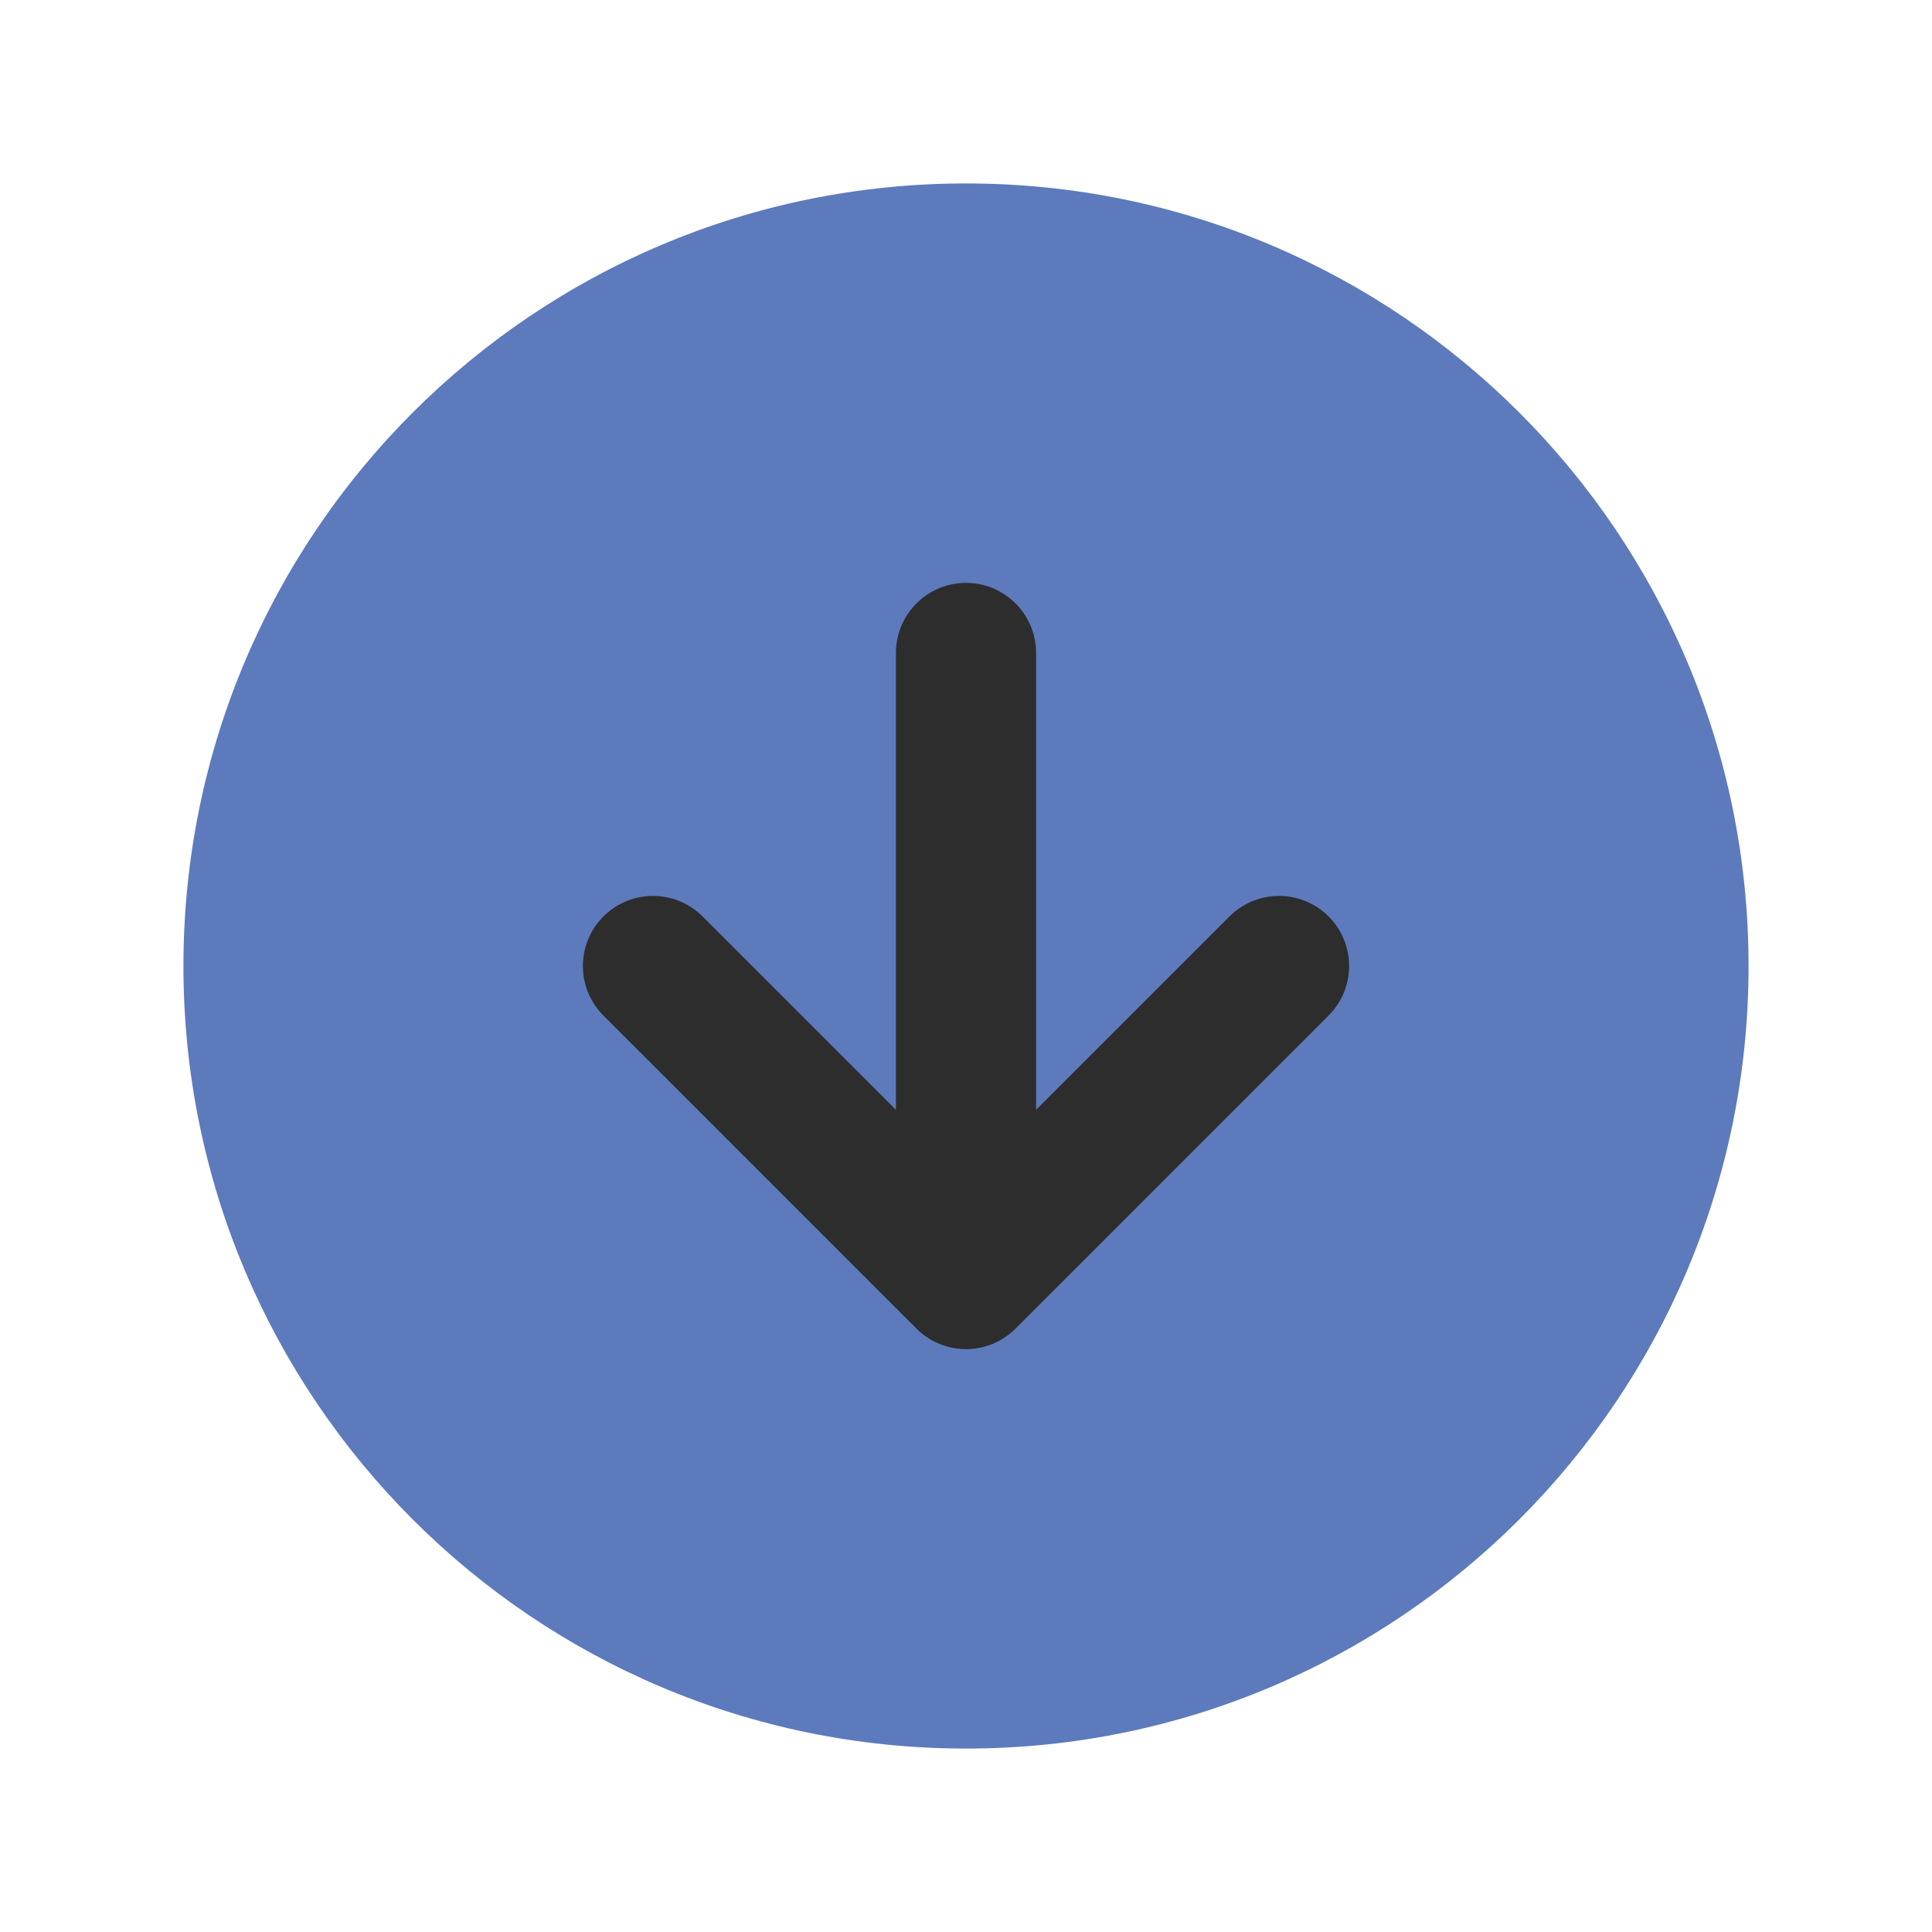
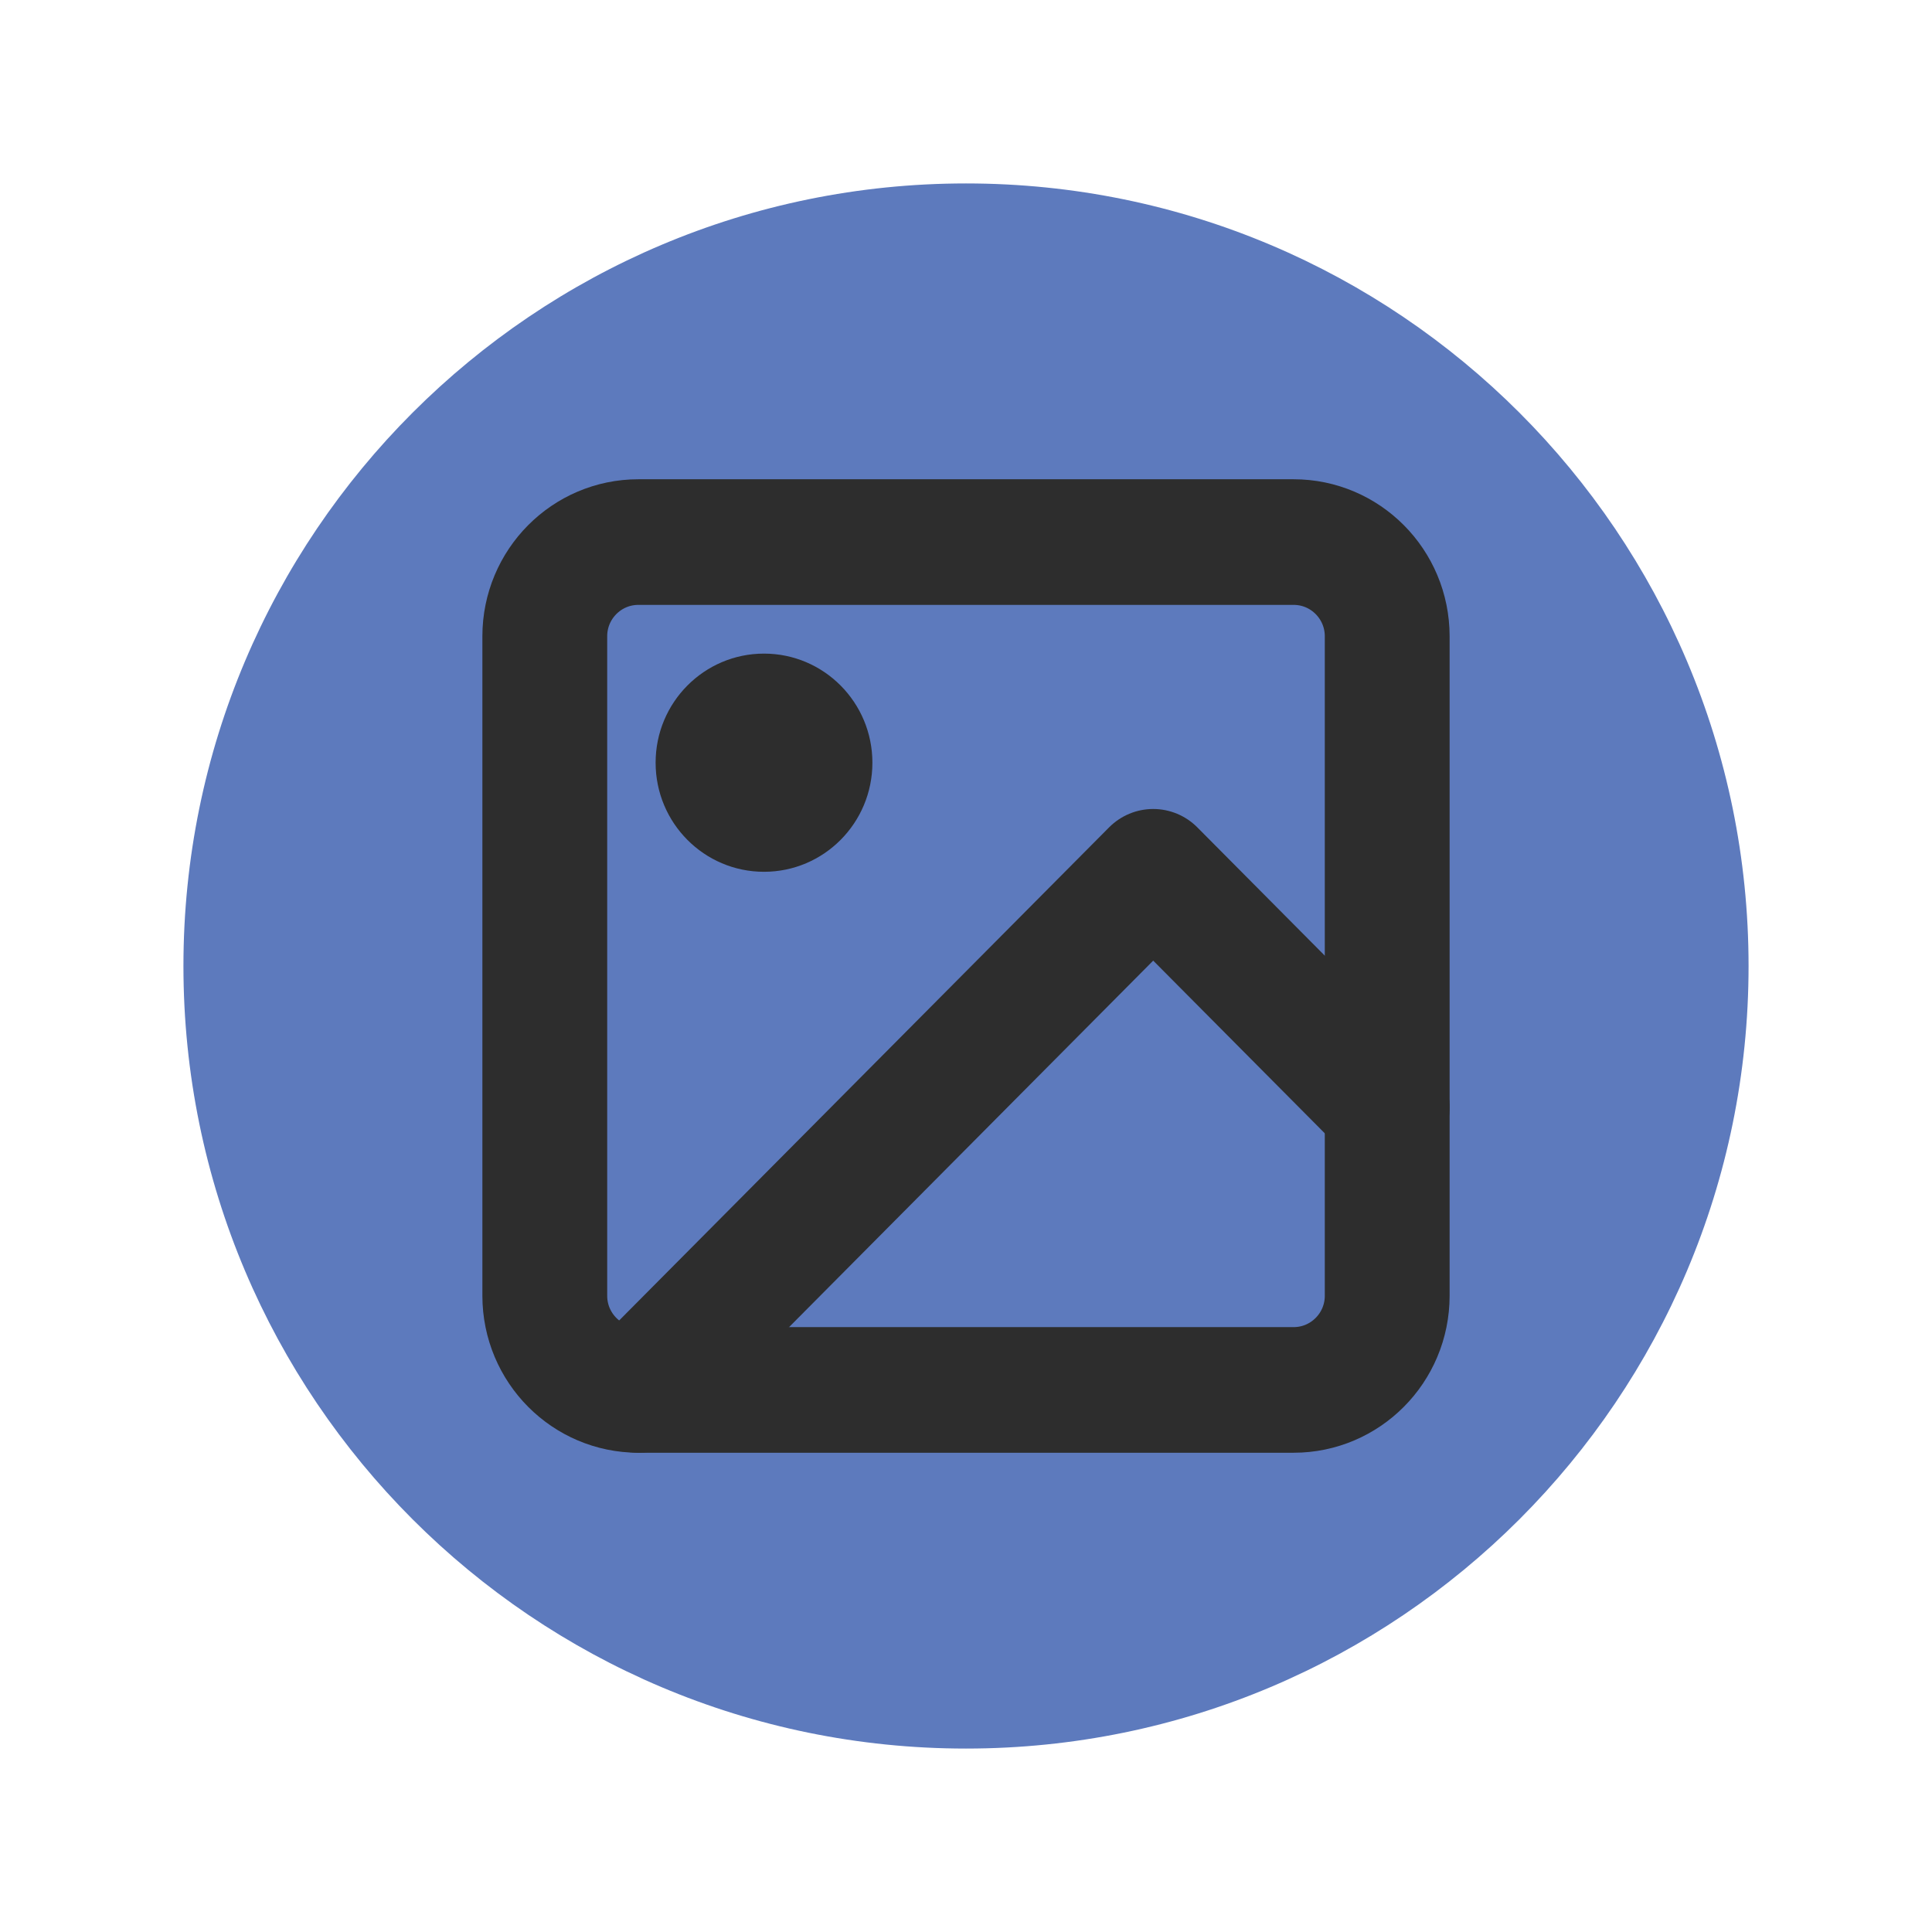
- <svg xmlns="http://www.w3.org/2000/svg" viewBox="8.07 8.07 30.86 30.86">
+ <svg xmlns="http://www.w3.org/2000/svg" viewBox="8.07 8.07 30.86 30.86" version="1.1" xml:space="preserve">
  <path fill="#5d7abd" d="M 36 23.5 C 36 30.404 30.404 36 23.5 36 C 16.596 36 11 30.404 11 23.5 C 11 16.596 16.596 11 23.5 11 C 30.404 11 36 16.596 36 23.5 Z" />
-   <path fill="none" stroke="#2d2d2d" stroke-width="2.239" stroke-linecap="round" stroke-linejoin="round" d="M 18.5 23.5 L 23.5 28.5 L 28.5 23.5 M 23.5 18.5 L 23.5 28.5" />
+   <g style="fill:none;stroke:currentColor;stroke-width:2;stroke-linecap:round;stroke-linejoin:round" transform="matrix(0.747554,0,0,0.7523838,14.52935,14.47139)">
+     <rect x="3" y="3" width="18" height="18" rx="2" ry="2" style="stroke:#2d2d2d;stroke-opacity:1;fill:none;stroke-width:2.667;stroke-dasharray:none" />
+     <circle cx="7.684" cy="7.684" r="2.316" style="fill:#2d2d2d;fill-opacity:1;stroke:none;stroke-width:3.088;stroke-dasharray:none;stroke-opacity:1" />
+     <polyline points="21 15 16 10 5 21" style="stroke:#2d2d2d;stroke-opacity:1;fill:none;stroke-width:2.667;stroke-dasharray:none" />
+   </g>
</svg>
